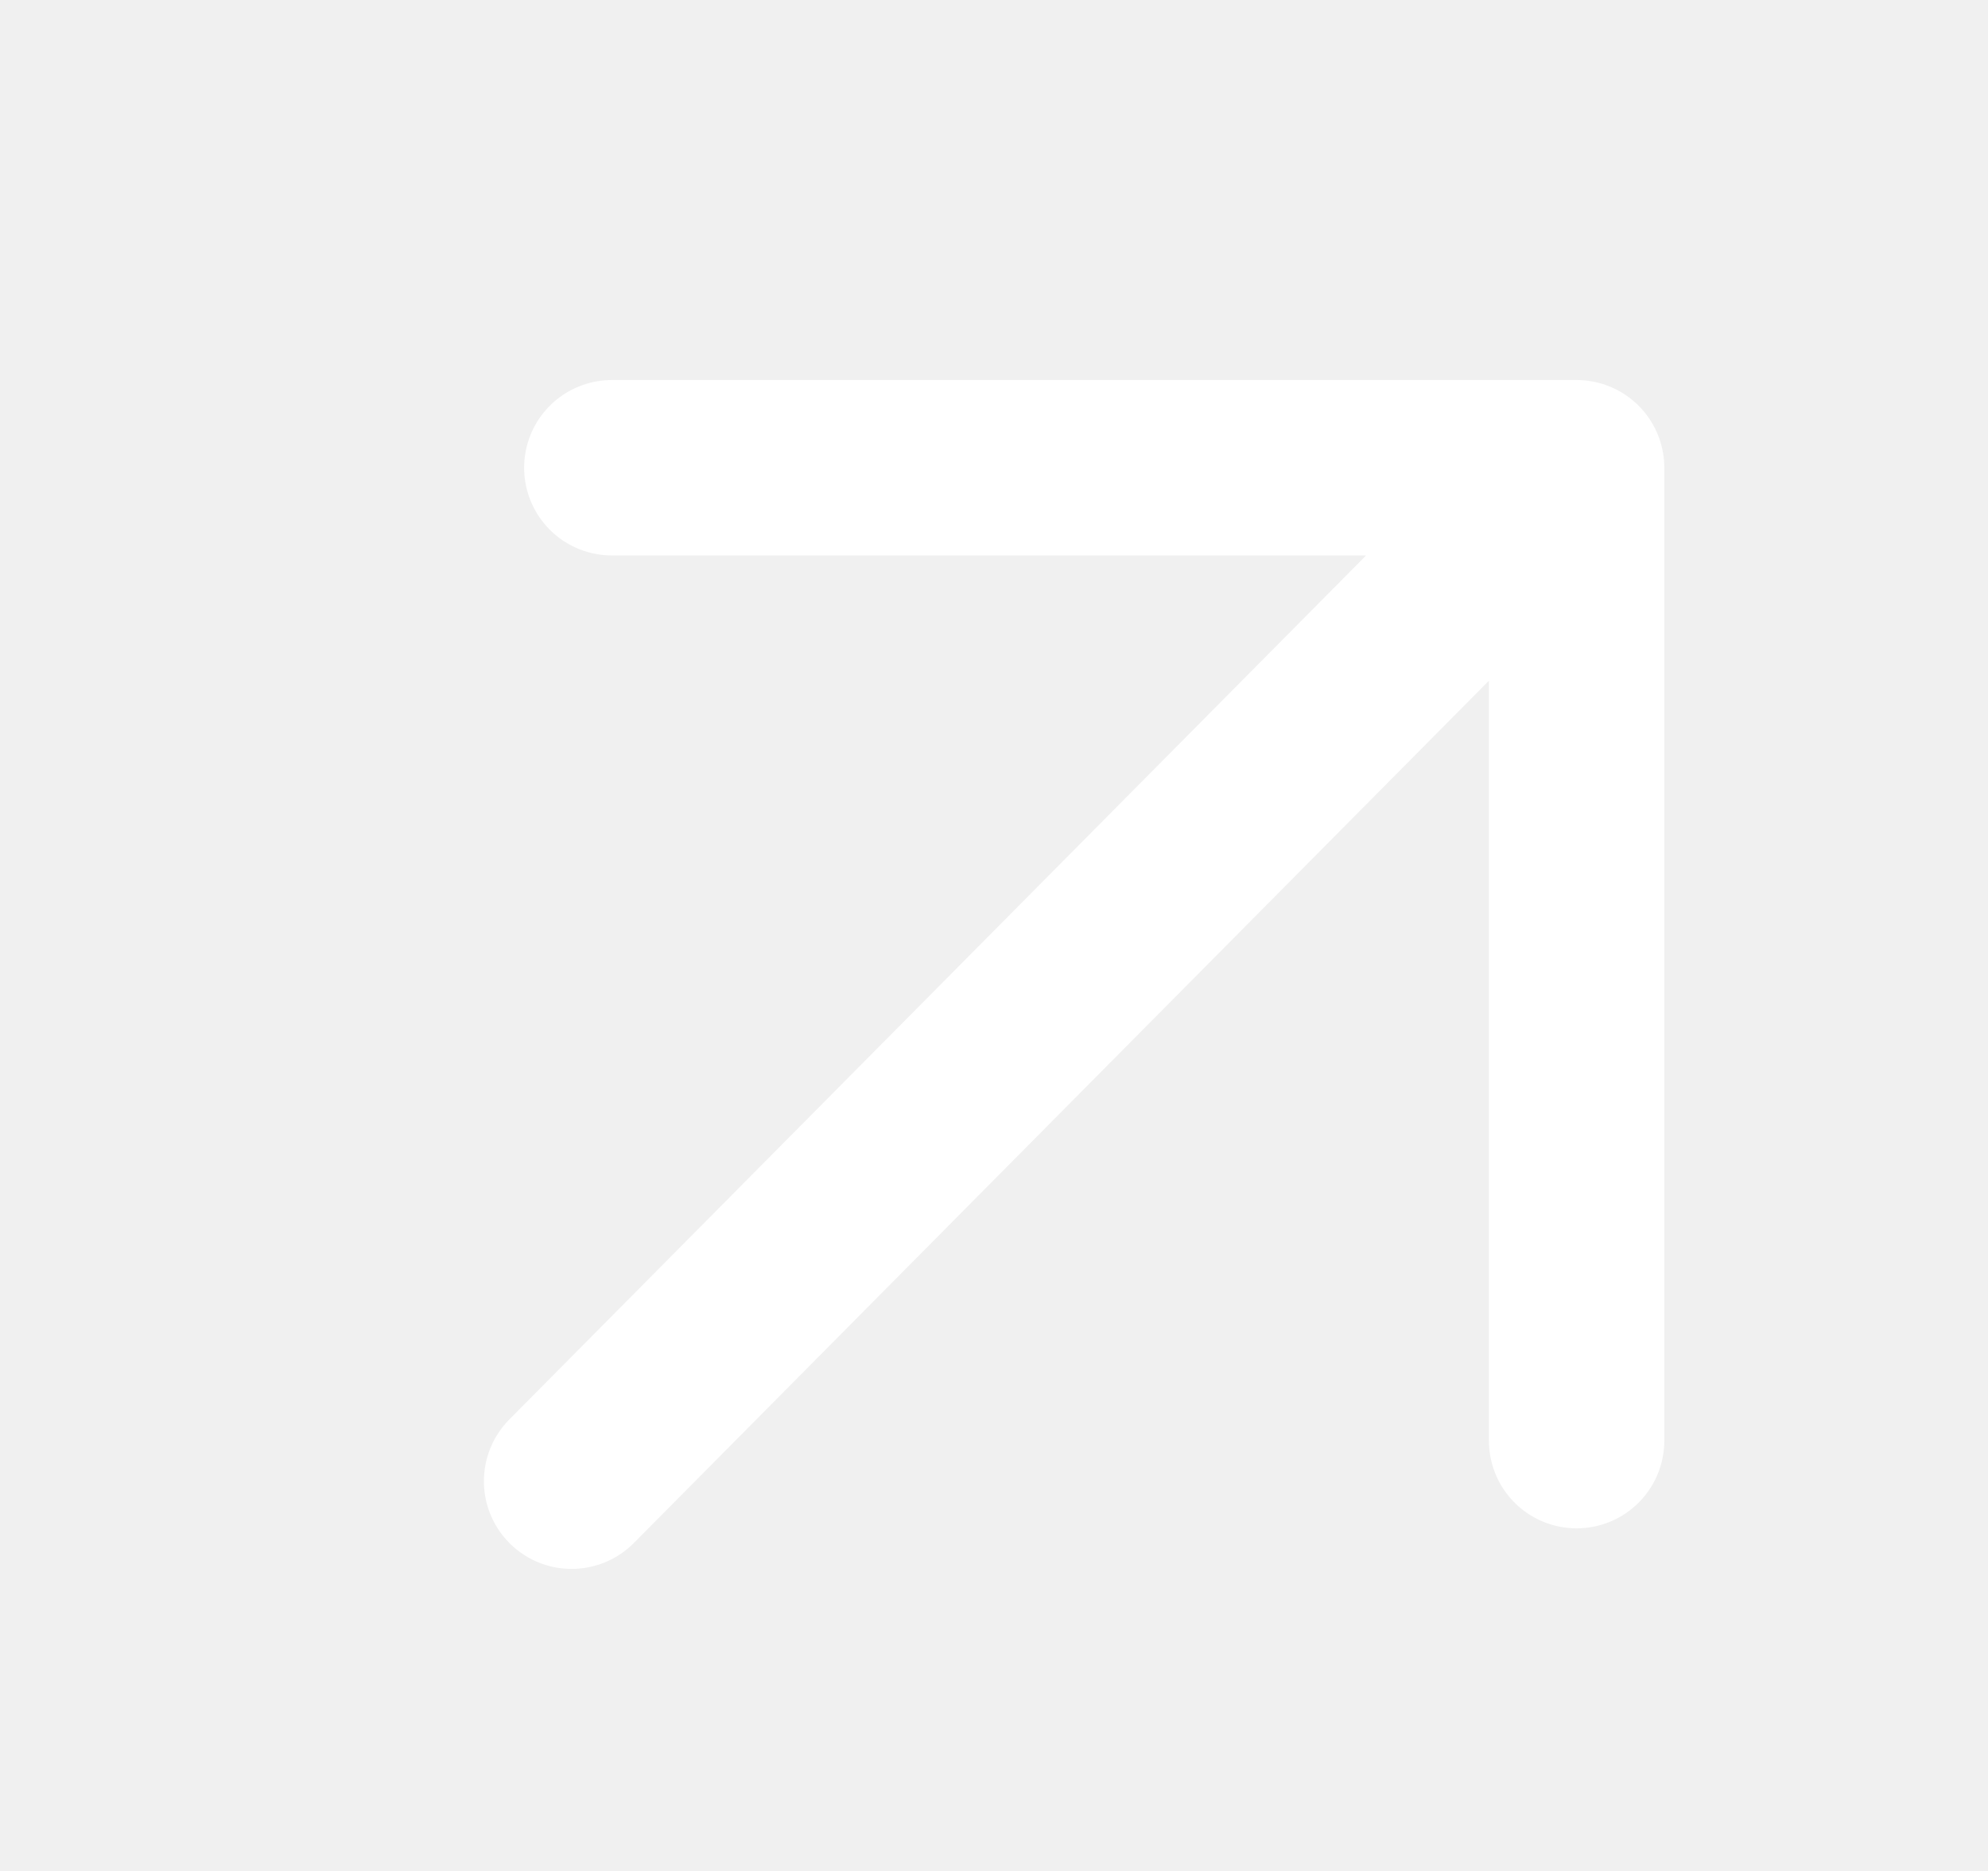
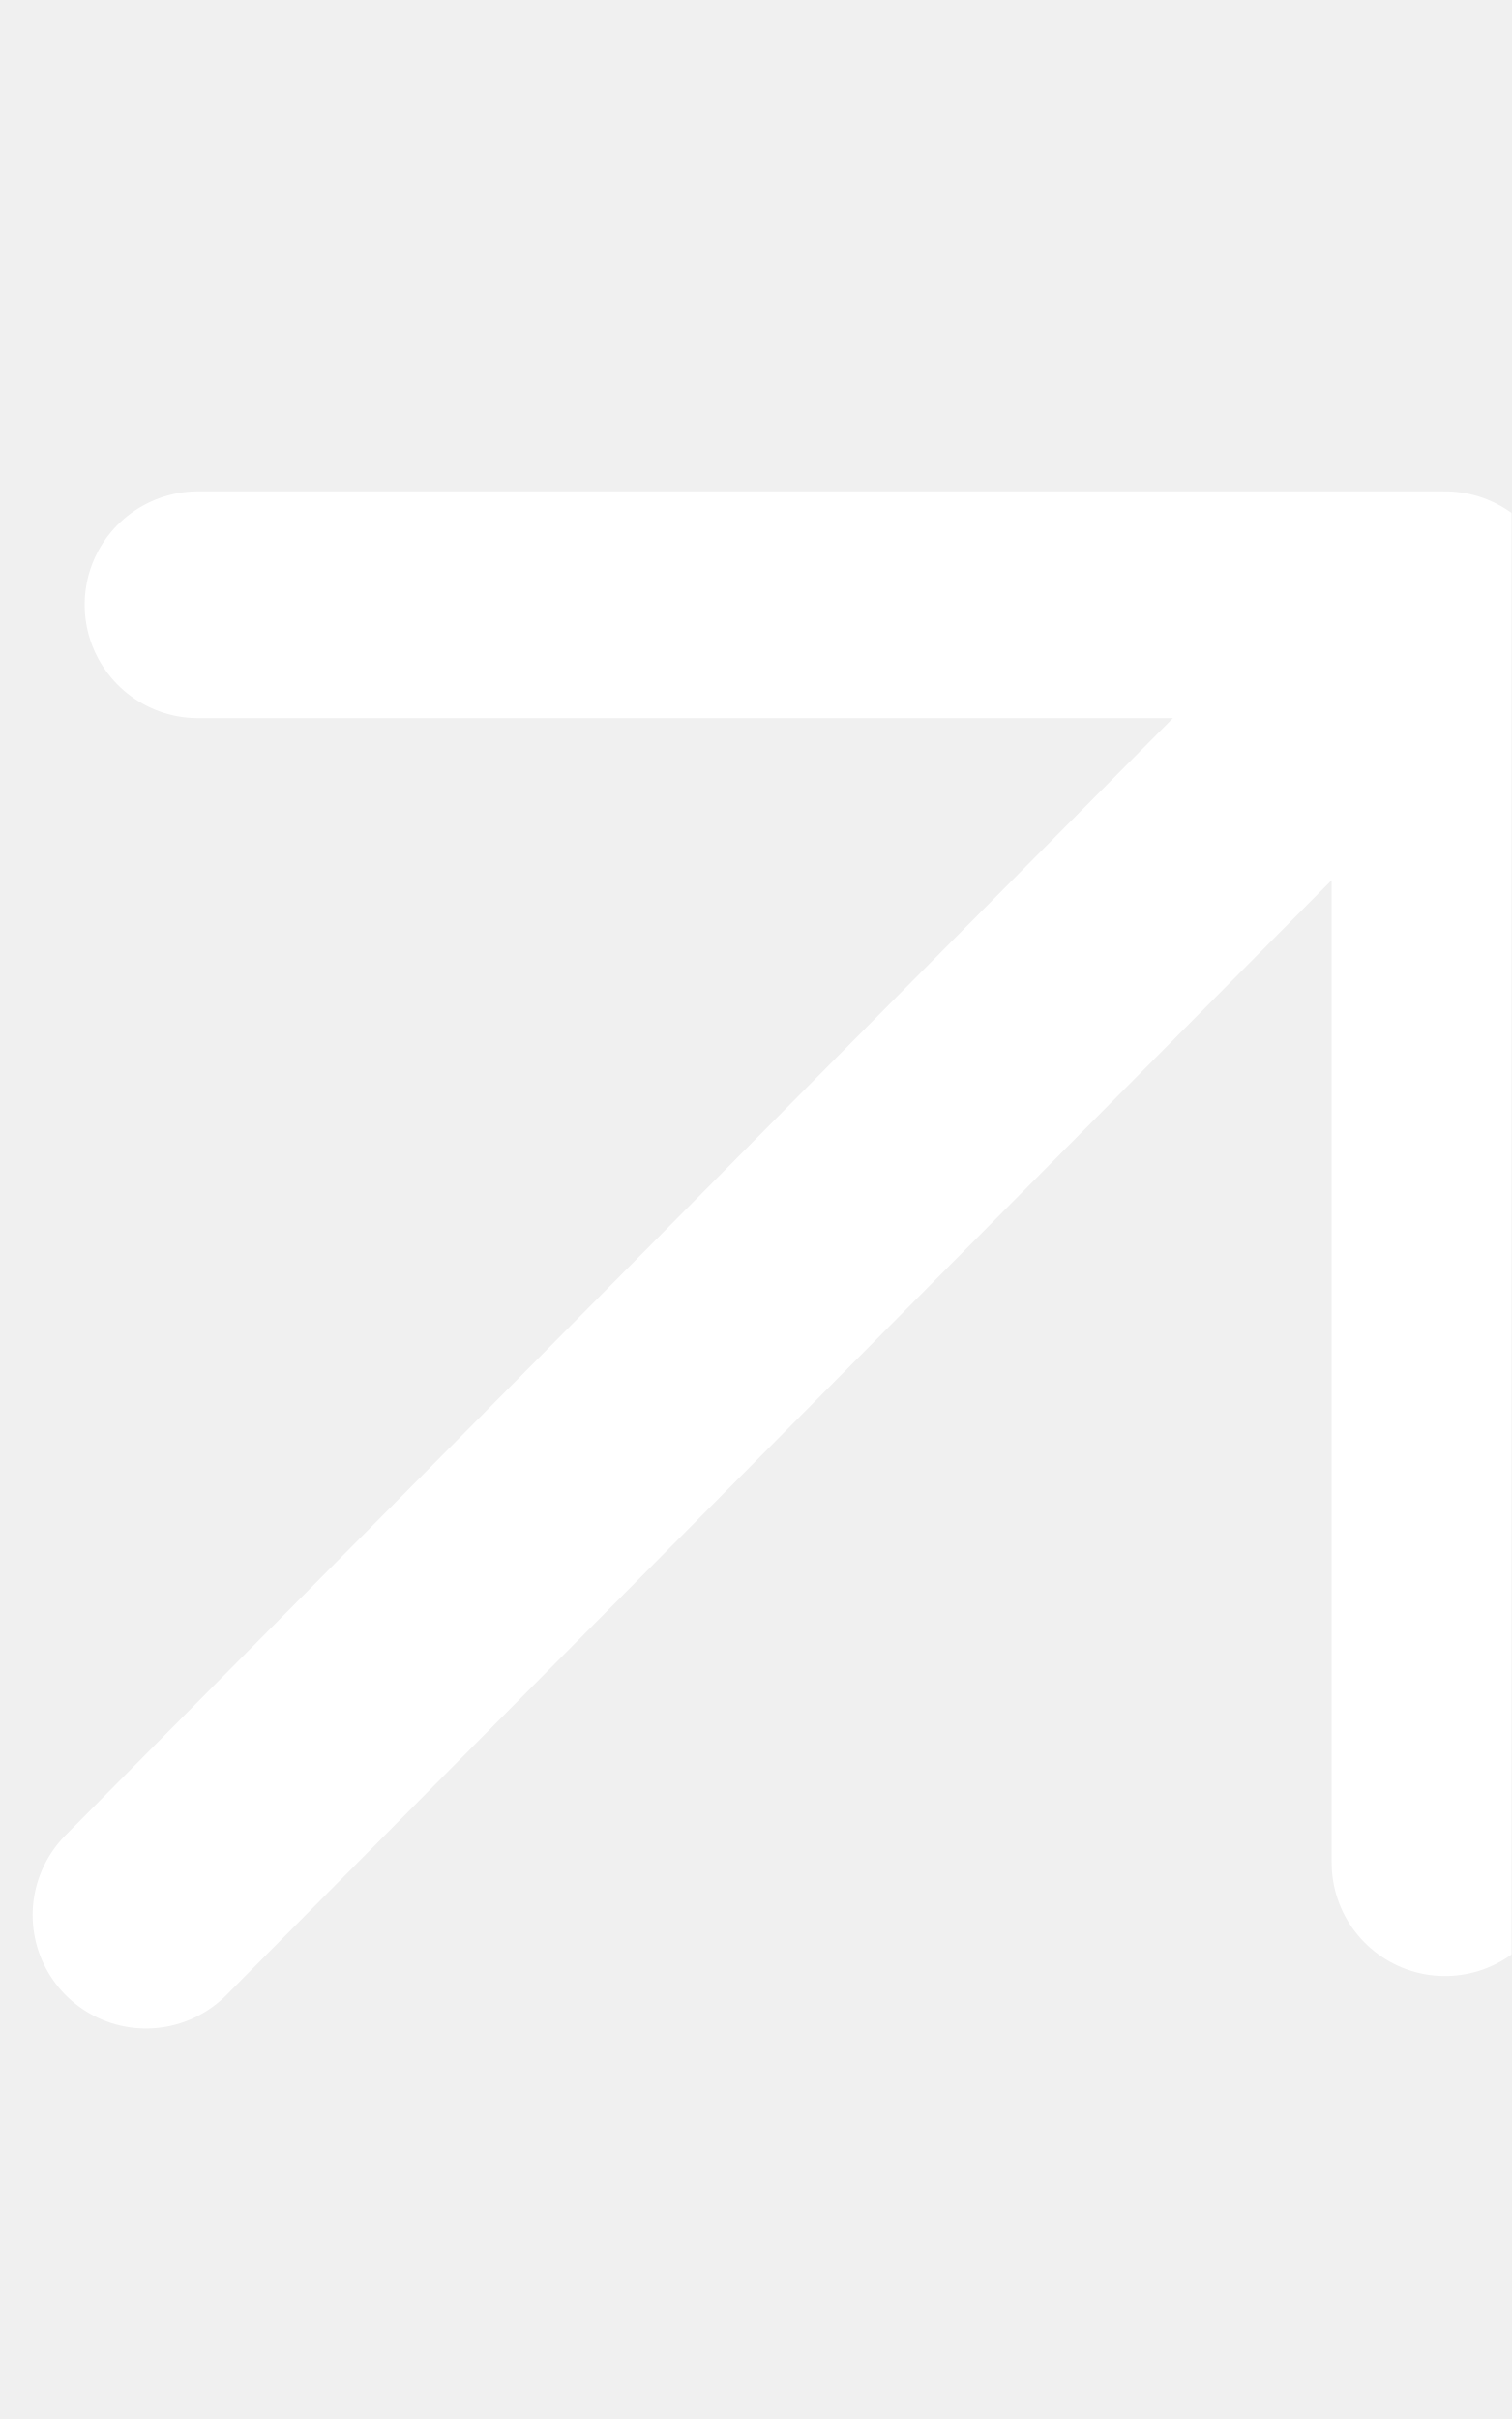
- <svg xmlns="http://www.w3.org/2000/svg" width="17" height="16" viewBox="0 0 17 16" fill="none">
-   <path d="M4.888 12.667L13.482 4M13.482 4V12.32M13.482 4H5.232" stroke="white" stroke-width="1.5" stroke-linecap="round" stroke-linejoin="round" />
+ <svg xmlns="http://www.w3.org/2000/svg" width="10" height="16" viewBox="0 0 10 16" fill="none">
+   <g clip-path="url(#clip0_1_887)">
+     <path d="M0.966 12.667L9.56 4M9.56 4V12.32M9.56 4H1.31" stroke="white" stroke-width="1.5" stroke-linecap="round" stroke-linejoin="round" />
+   </g>
+   <defs>
+     <clipPath id="clip0_1_887">
+       <rect width="10" height="16" fill="white" />
+     </clipPath>
+   </defs>
</svg>
